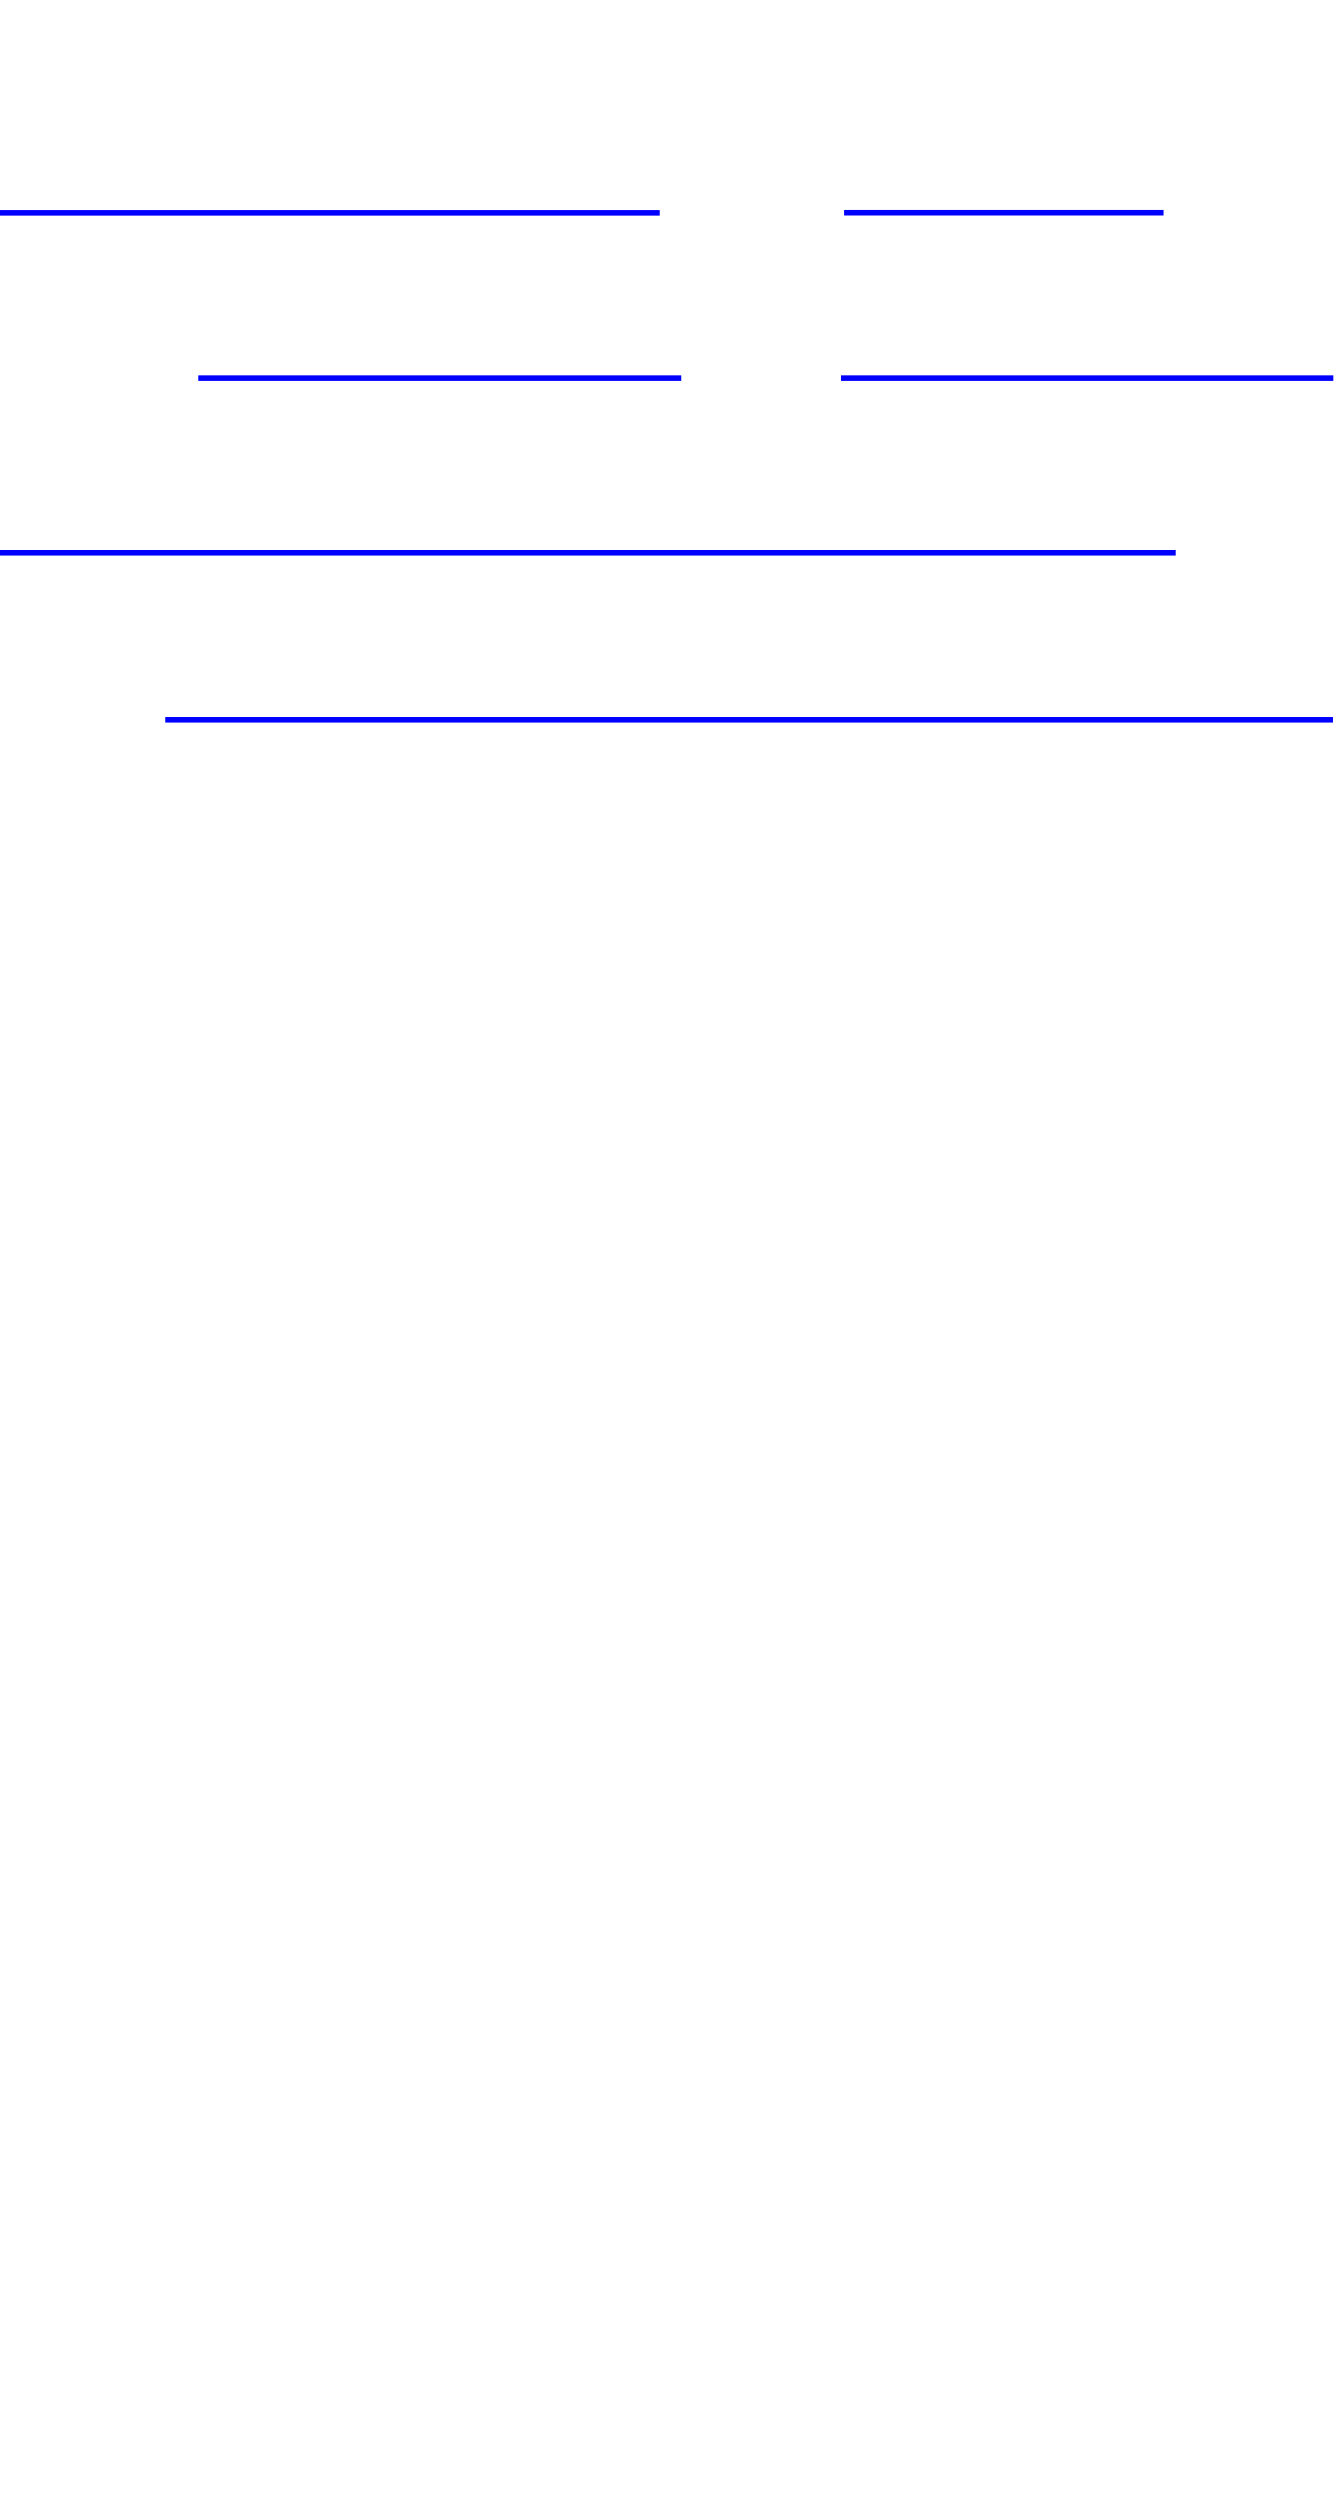
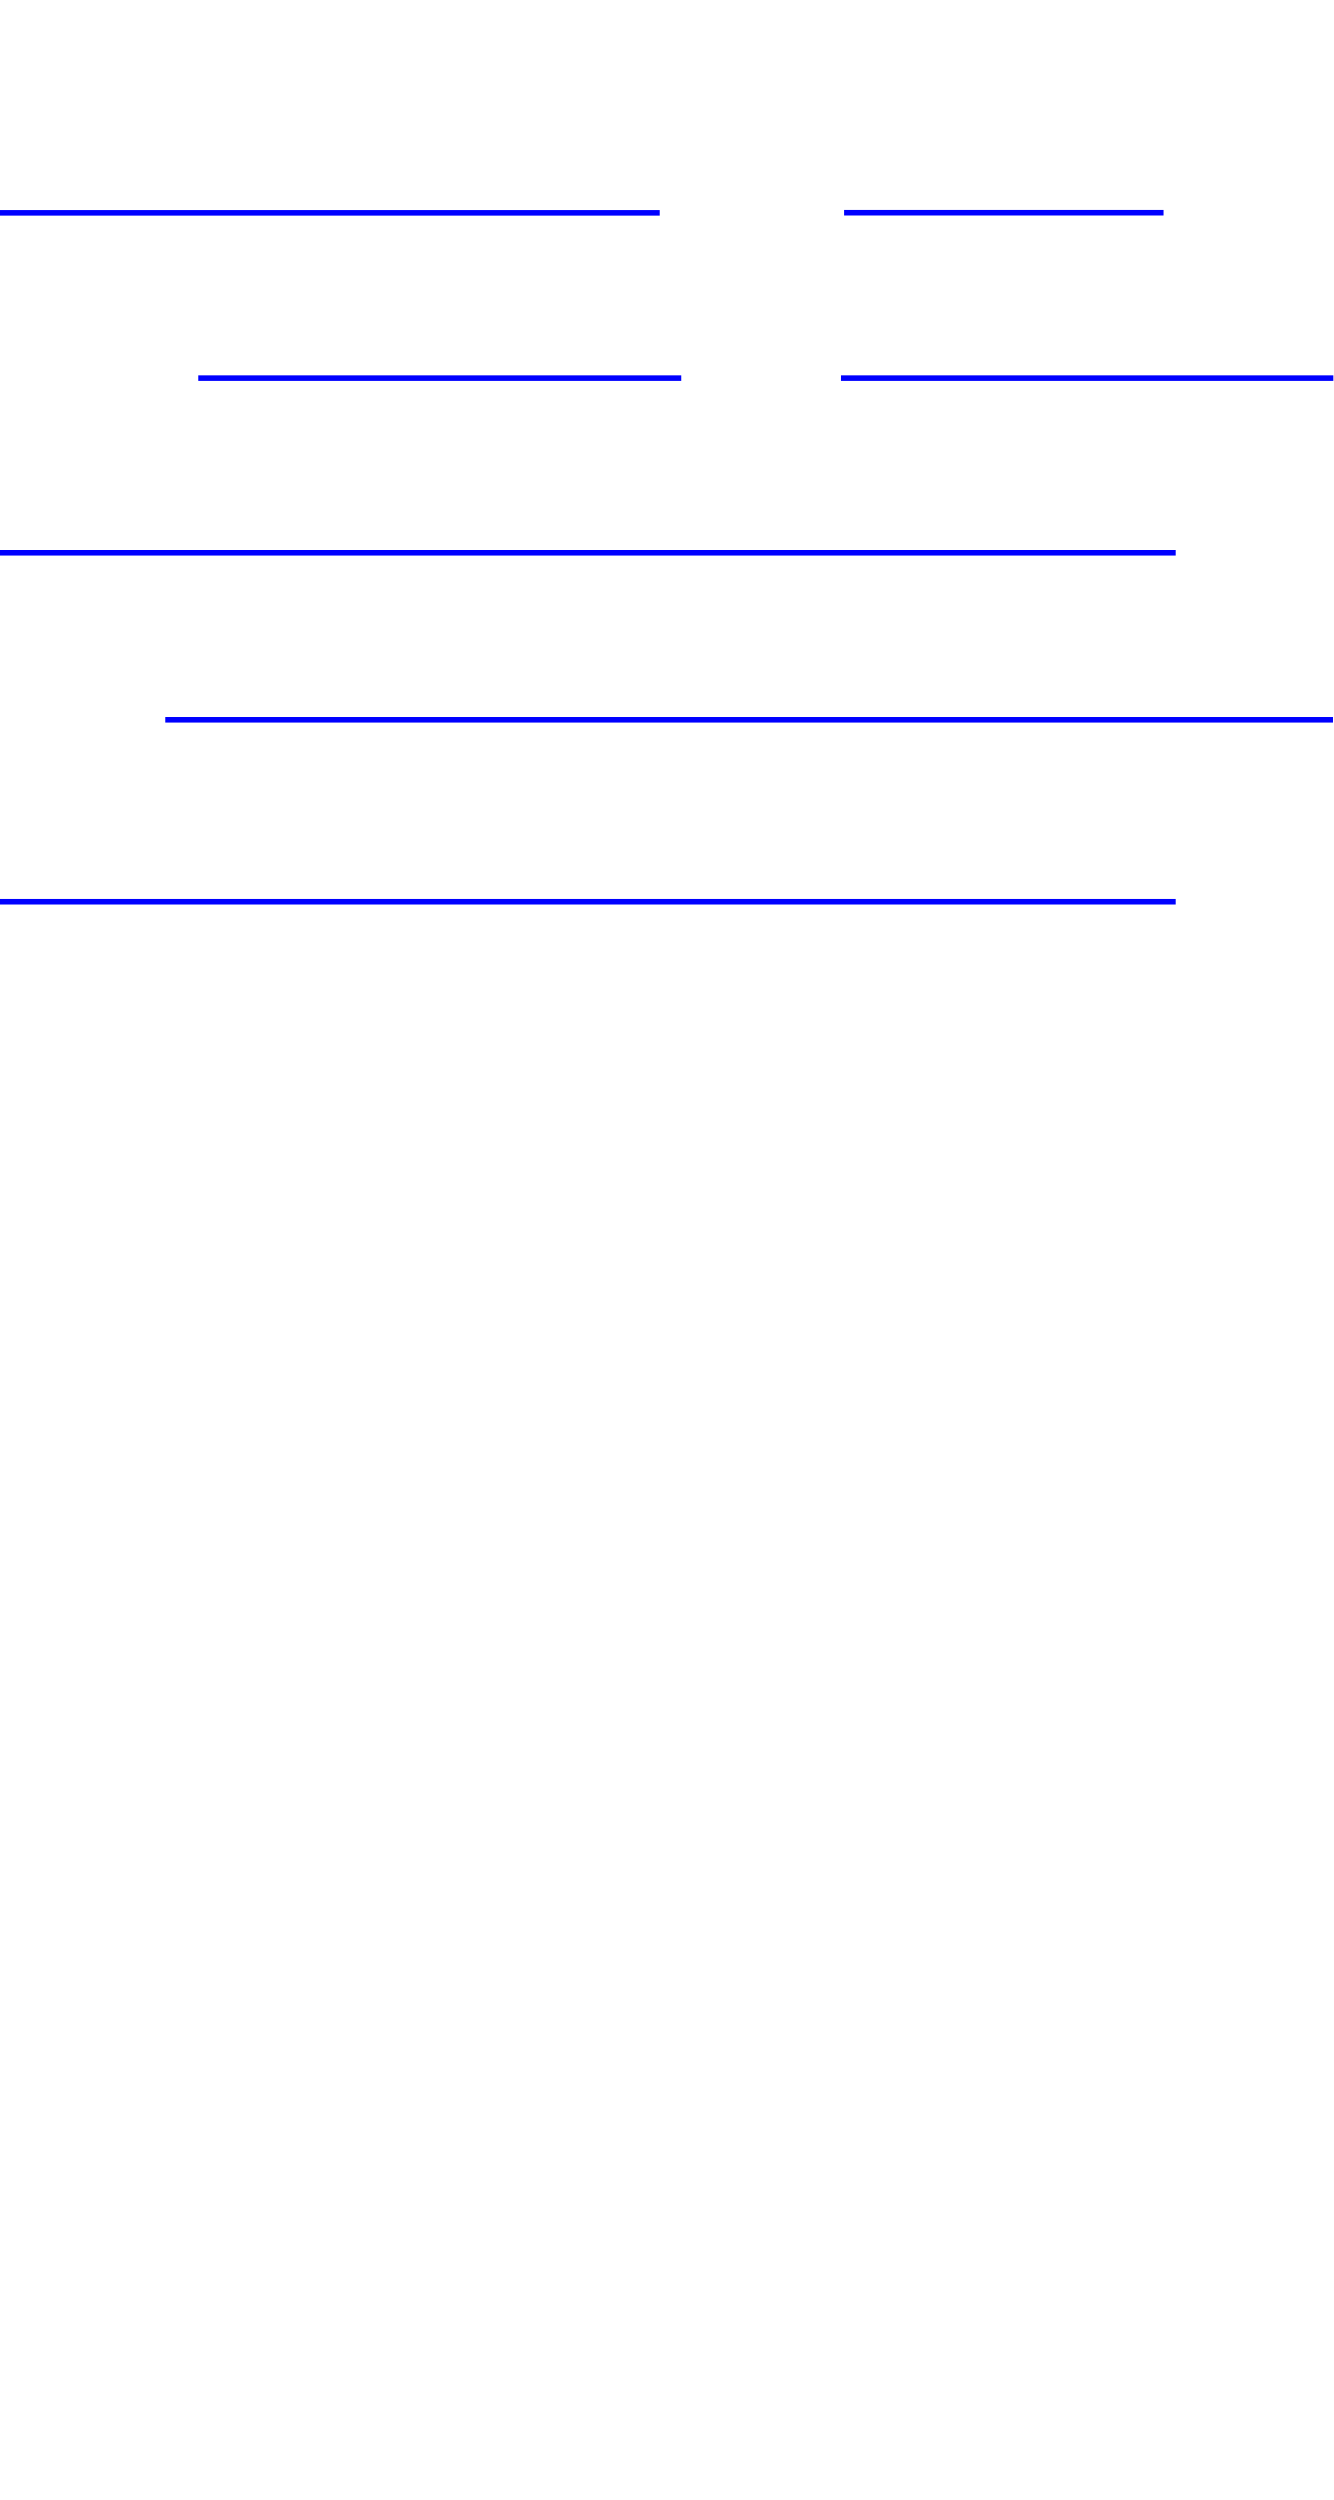
<svg xmlns="http://www.w3.org/2000/svg" version="1.1" x="0px" y="0px" viewBox="0 0 3840 7200" style="enable-background:new 0 0 3840 7200;" xml:space="preserve">
  <style type="text/css">
	.st0{fill:#FF9A7C;}
	.st1{fill:url(#);}
	.st2{fill:#A1E6E2;}
	.st3{fill:#93B79A;}
	.st4{fill:#C6824F;}
	.st5{fill:#916423;}
	.st6{fill:#FFC873;}
	.st7{fill:#A67CC6;}
	.st8{fill:#664491;}
	.st9{fill:#E0B0FF;}
	.st10{opacity:0.7;fill:none;}
	.st11{opacity:0.7;fill:#53371F;}
	.st12{opacity:0.7;fill:#A67CC6;}
	.st13{opacity:0.7;fill:#664491;}
	.st14{opacity:0.7;fill:#E0B0FF;}
	.st15{opacity:0.7;}
	.st16{fill:none;}
	.st17{fill:#53371F;}
	.st18{fill:#9497C6;}
	.st19{fill:#4C5591;}
	.st20{fill:#95C2FF;}
	.st21{fill:#C65A9B;}
	.st22{fill:#893491;}
	.st23{fill:#FF88B2;}
	.st24{fill:#C66C6A;}
	.st25{fill:#913E5B;}
	.st26{fill:#FFB28D;}
	.st27{fill:#C65E53;}
	.st28{fill:#915140;}
	.st29{fill:#FFC9A7;}
	.st30{fill:#808080;}
	.st31{fill:#4E1115;}
	.st32{fill:#832F35;}
	.st33{fill:#B3B3B3;}
	.st34{fill:#3B5B4B;}
	.st35{fill:#4D6950;}
	.st36{fill:#59775C;}
	.st37{fill:#A47AB6;}
	.st38{fill:#896EB1;}
	.st39{fill:#6D4438;}
	.st40{fill:#8D614E;}
	.st41{fill:#88A8B3;}
	.st42{fill:#F16A7F;}
	.st43{fill:#323033;}
	.st44{fill:#F26A4A;}
	.st45{fill:#FDC35B;}
	.st46{fill:#89A268;}
	.st47{fill:#328E66;}
	.st48{fill:#10A0AA;}
	.st49{fill:#006B83;}
	.st50{fill:#885CA6;}
	.st51{fill:#BC5264;}
	.st52{fill:#BD524D;}
	.st53{fill:#F7914C;}
	.st54{fill:#5A7D51;}
	.st55{fill:#30573D;}
	.st56{fill:#2F4B6A;}
	.st57{fill:#65427C;}
	.st58{fill:#9D3F52;}
	.st59{fill:#F1474D;}
	.st60{fill:none;stroke:#999999;stroke-width:7;stroke-miterlimit:10;}
	.st61{fill:none;stroke:#666666;stroke-width:7;stroke-miterlimit:10;}
	.st62{fill:#F9BEBF;}
	.st63{fill:#FED5AA;}
	.st64{fill:#0000FF;}
+ 	.st65{fill:#0001FF;}
</style>
  <g id="Layer_2">
</g>
  <g id="Layer_1">
    <rect y="605" class="st64" width="1900" height="16" />
    <rect x="2431" y="604.63" class="st64" width="920" height="16" />
    <rect x="571" y="1081" class="st64" width="1391" height="16" />
    <rect x="2422" y="1081" class="st64" width="1418" height="16" />
    <rect y="1584" class="st64" width="3386" height="16" />
    <rect x="476" y="2065" class="st64" width="3363" height="16" />
+     <rect y="2589" class="st65" width="3386" height="16" />
  </g>
</svg>
